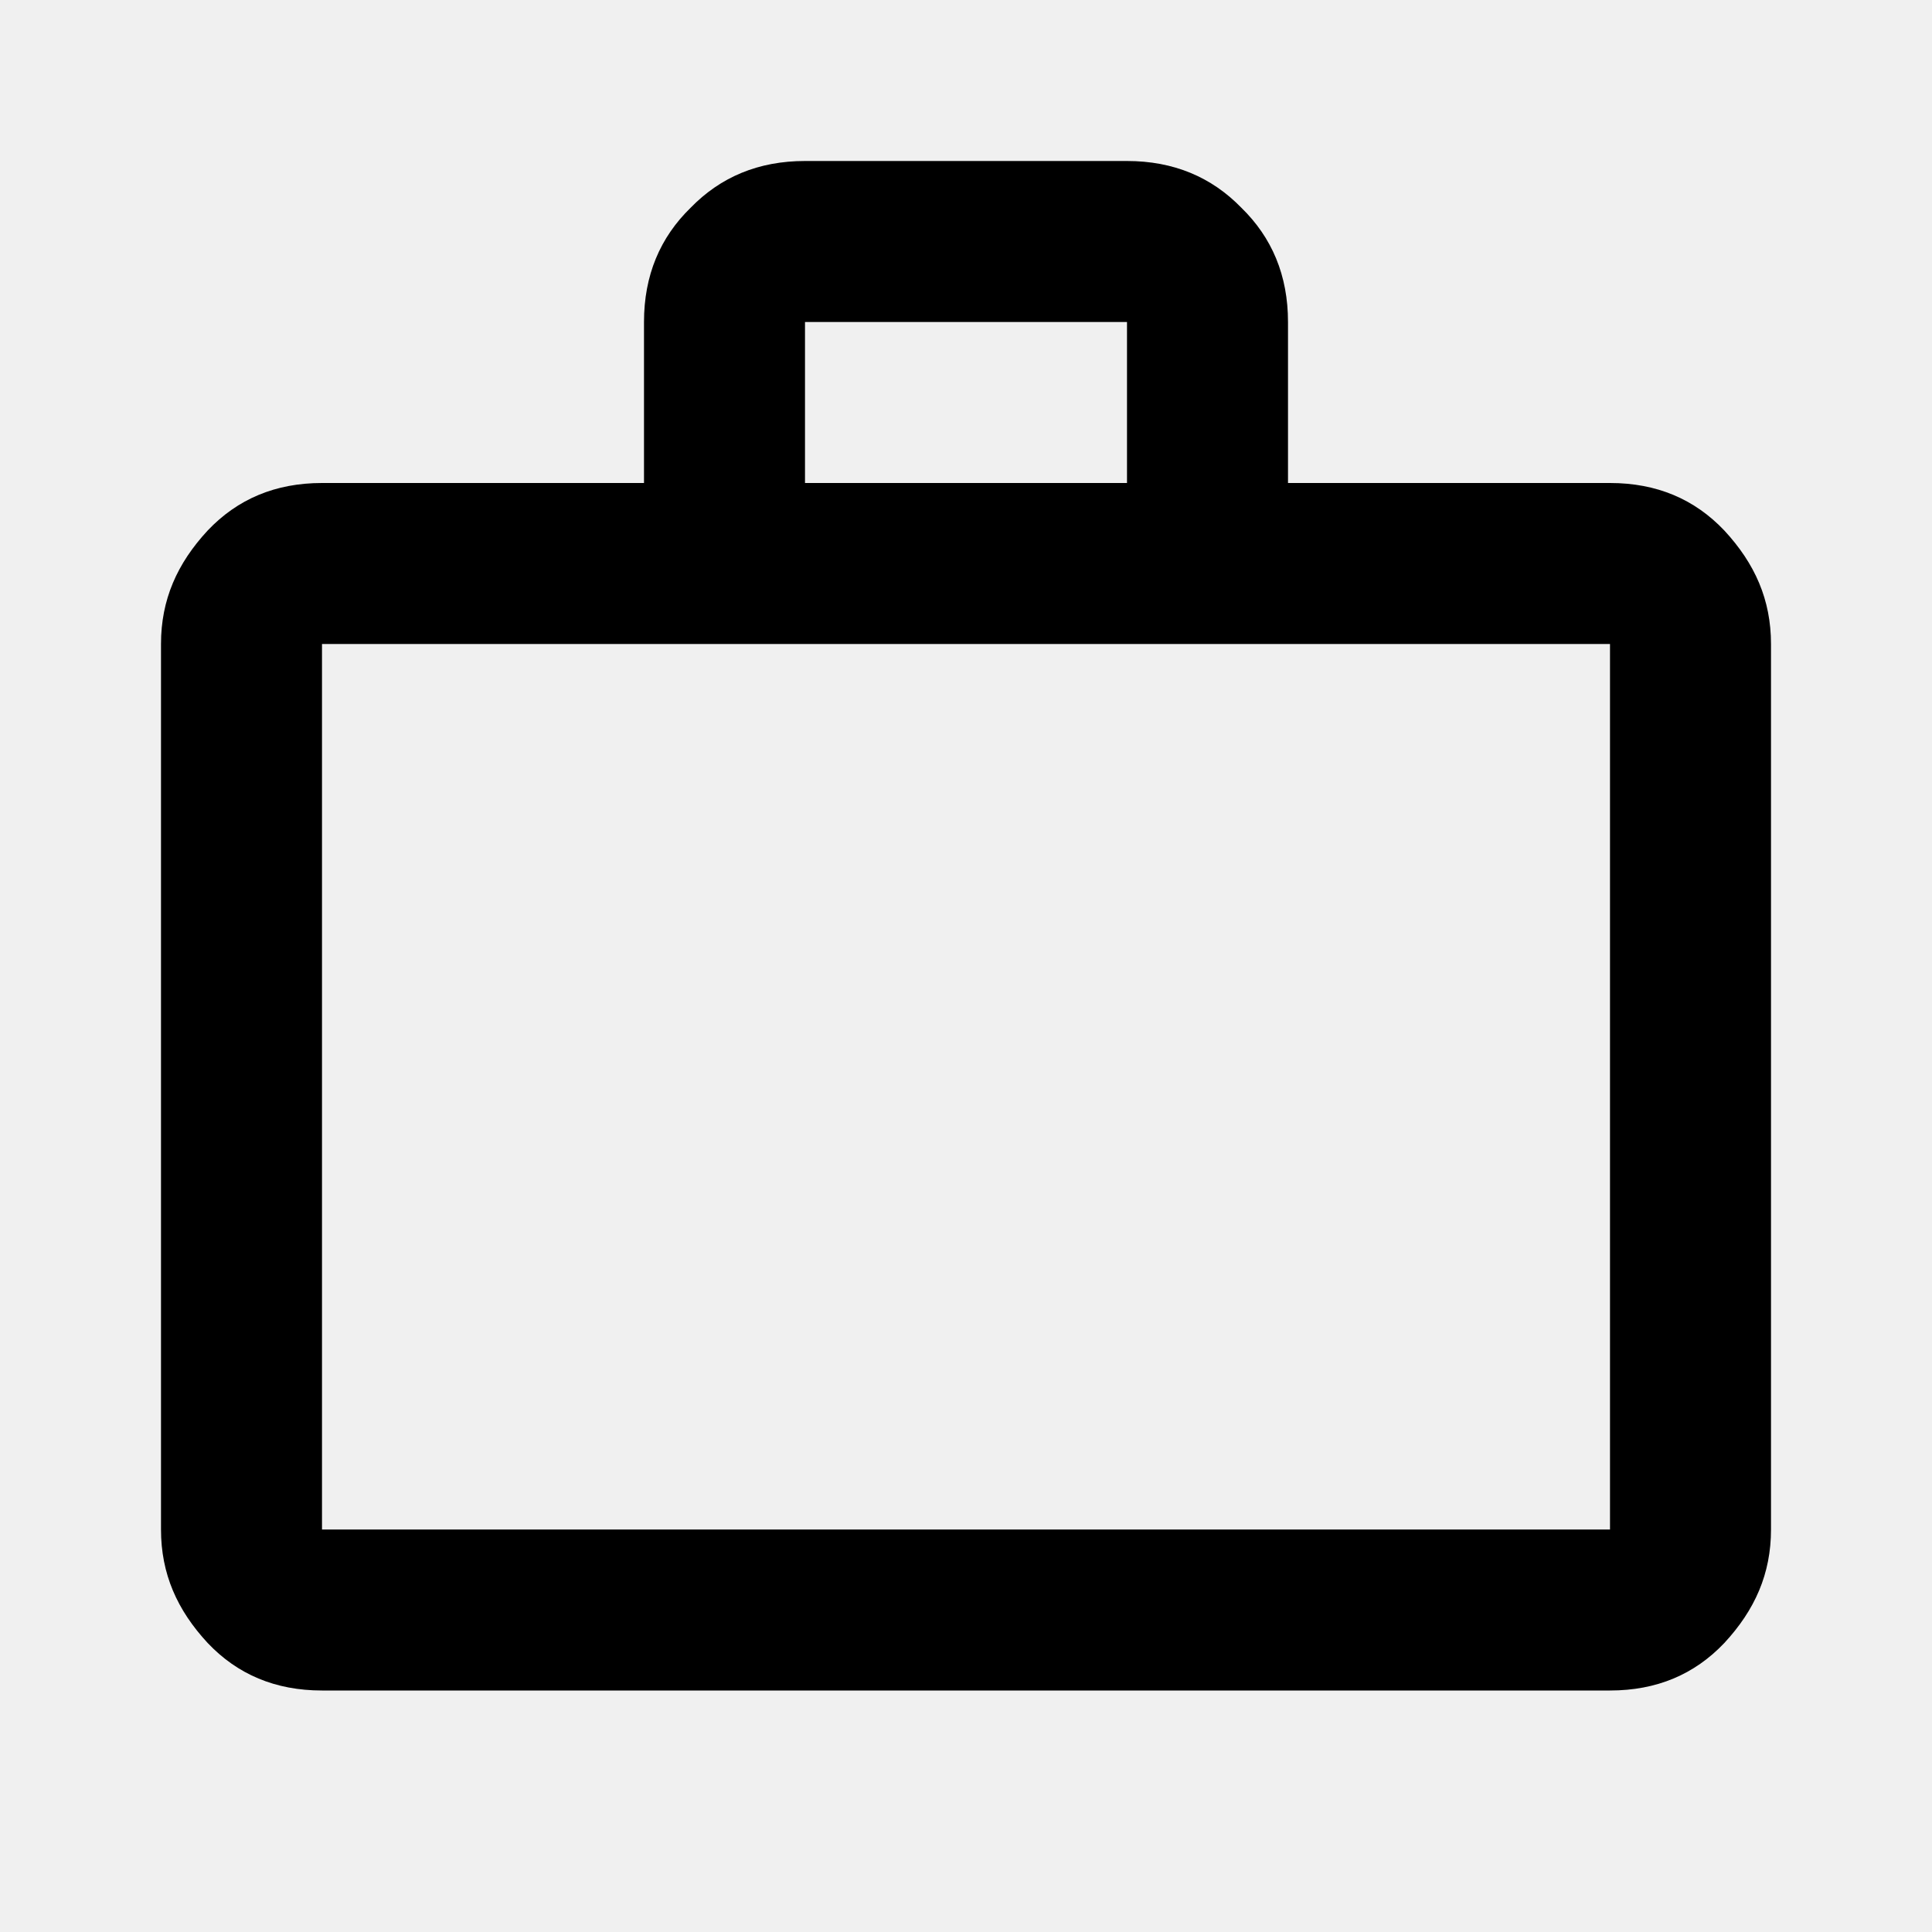
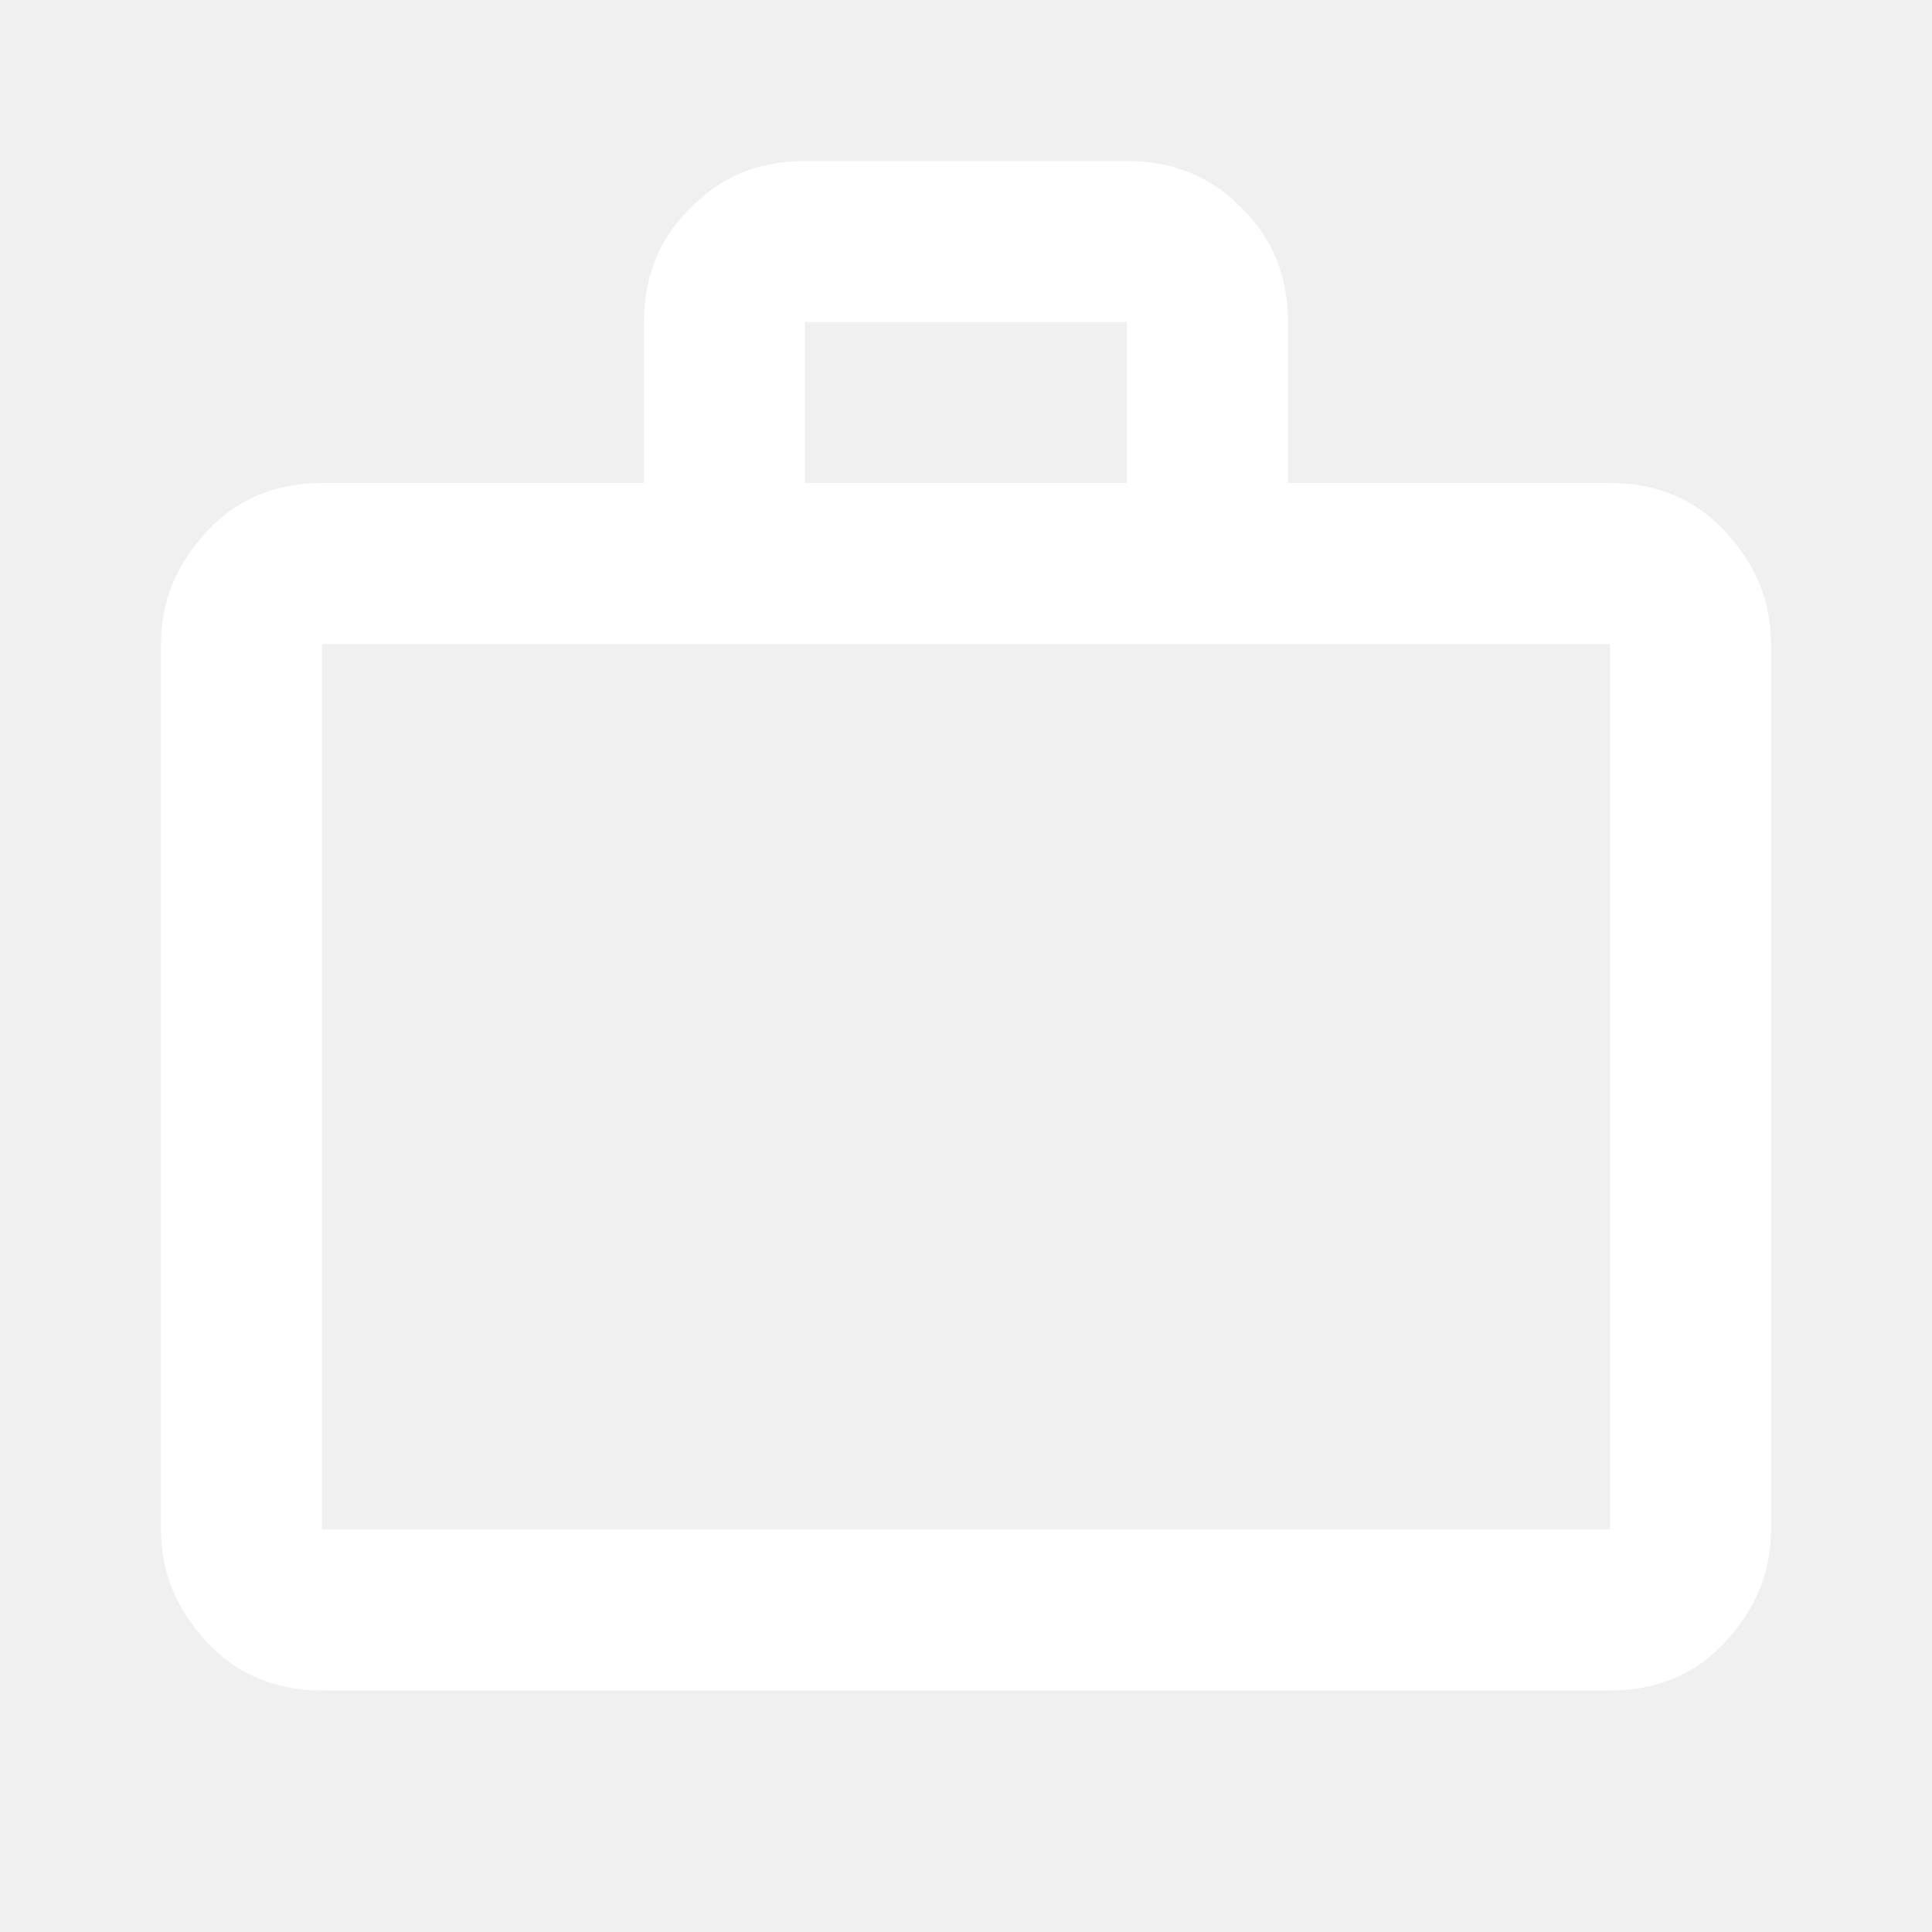
- <svg xmlns="http://www.w3.org/2000/svg" viewBox="0 0 24 24">
-   <path d="M20,6C20.58,6 21.05,6.2 21.42,6.59C21.8,7 22,7.45 22,8V19C22,19.55 21.8,20 21.42,20.41C21.05,20.8 20.58,21 20,21H4C3.42,21 2.95,20.8 2.58,20.41C2.2,20 2,19.55 2,19V8C2,7.45 2.2,7 2.58,6.59C2.95,6.2 3.42,6 4,6H8V4C8,3.42 8.2,2.95 8.58,2.58C8.95,2.2 9.42,2 10,2H14C14.58,2 15.05,2.2 15.42,2.58C15.8,2.95 16,3.42 16,4V6H20M4,8V19H20V8H4M14,6V4H10V6H14Z" />
+ <svg xmlns="http://www.w3.org/2000/svg" viewBox="0 0 24 24" version="1.1" id="svg4">
+   <defs id="defs8" />
+   <path d="M20,6C20.58,6 21.05,6.2 21.42,6.59C21.8,7 22,7.45 22,8V19C22,19.55 21.8,20 21.42,20.41C21.05,20.8 20.58,21 20,21H4C3.42,21 2.95,20.8 2.58,20.41C2.2,20 2,19.55 2,19V8C2,7.45 2.2,7 2.58,6.59C2.95,6.2 3.42,6 4,6H8V4C8,3.42 8.2,2.95 8.58,2.58C8.95,2.2 9.42,2 10,2H14C14.58,2 15.05,2.2 15.42,2.58C15.8,2.95 16,3.42 16,4V6H20M4,8V19H20V8H4M14,6V4H10V6H14Z" id="path2" style="fill:#ffffff" />
</svg>
